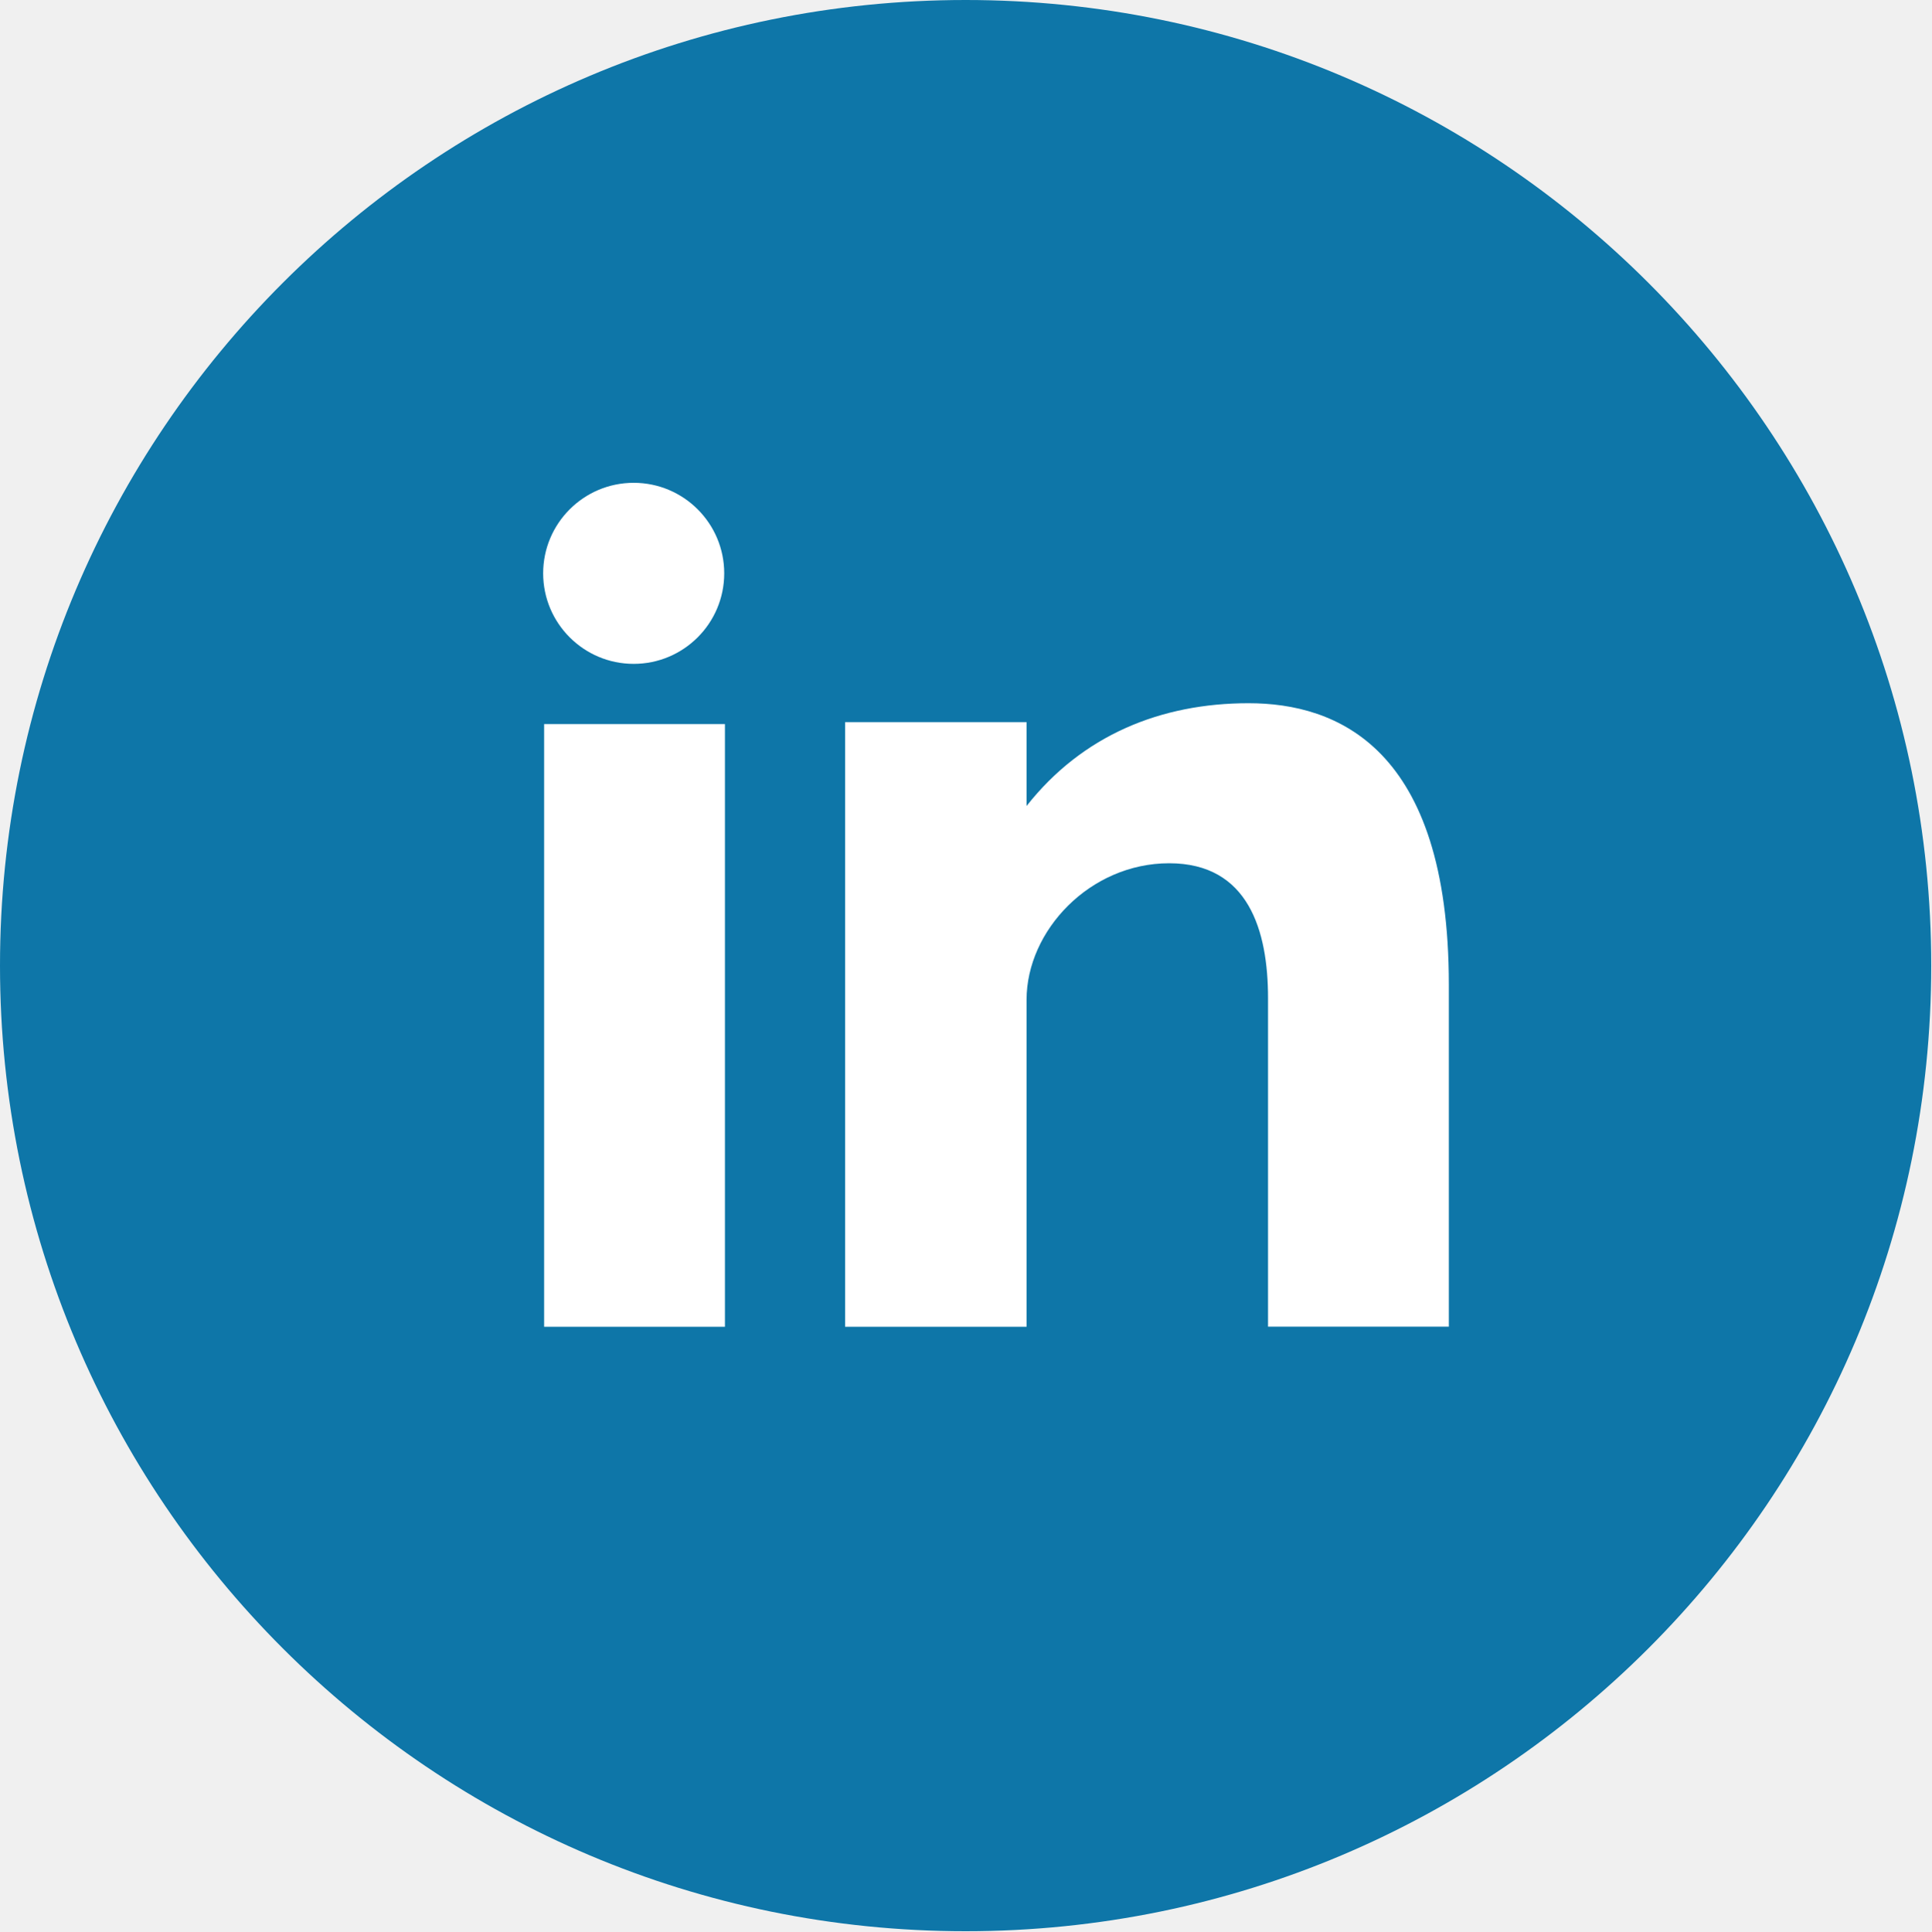
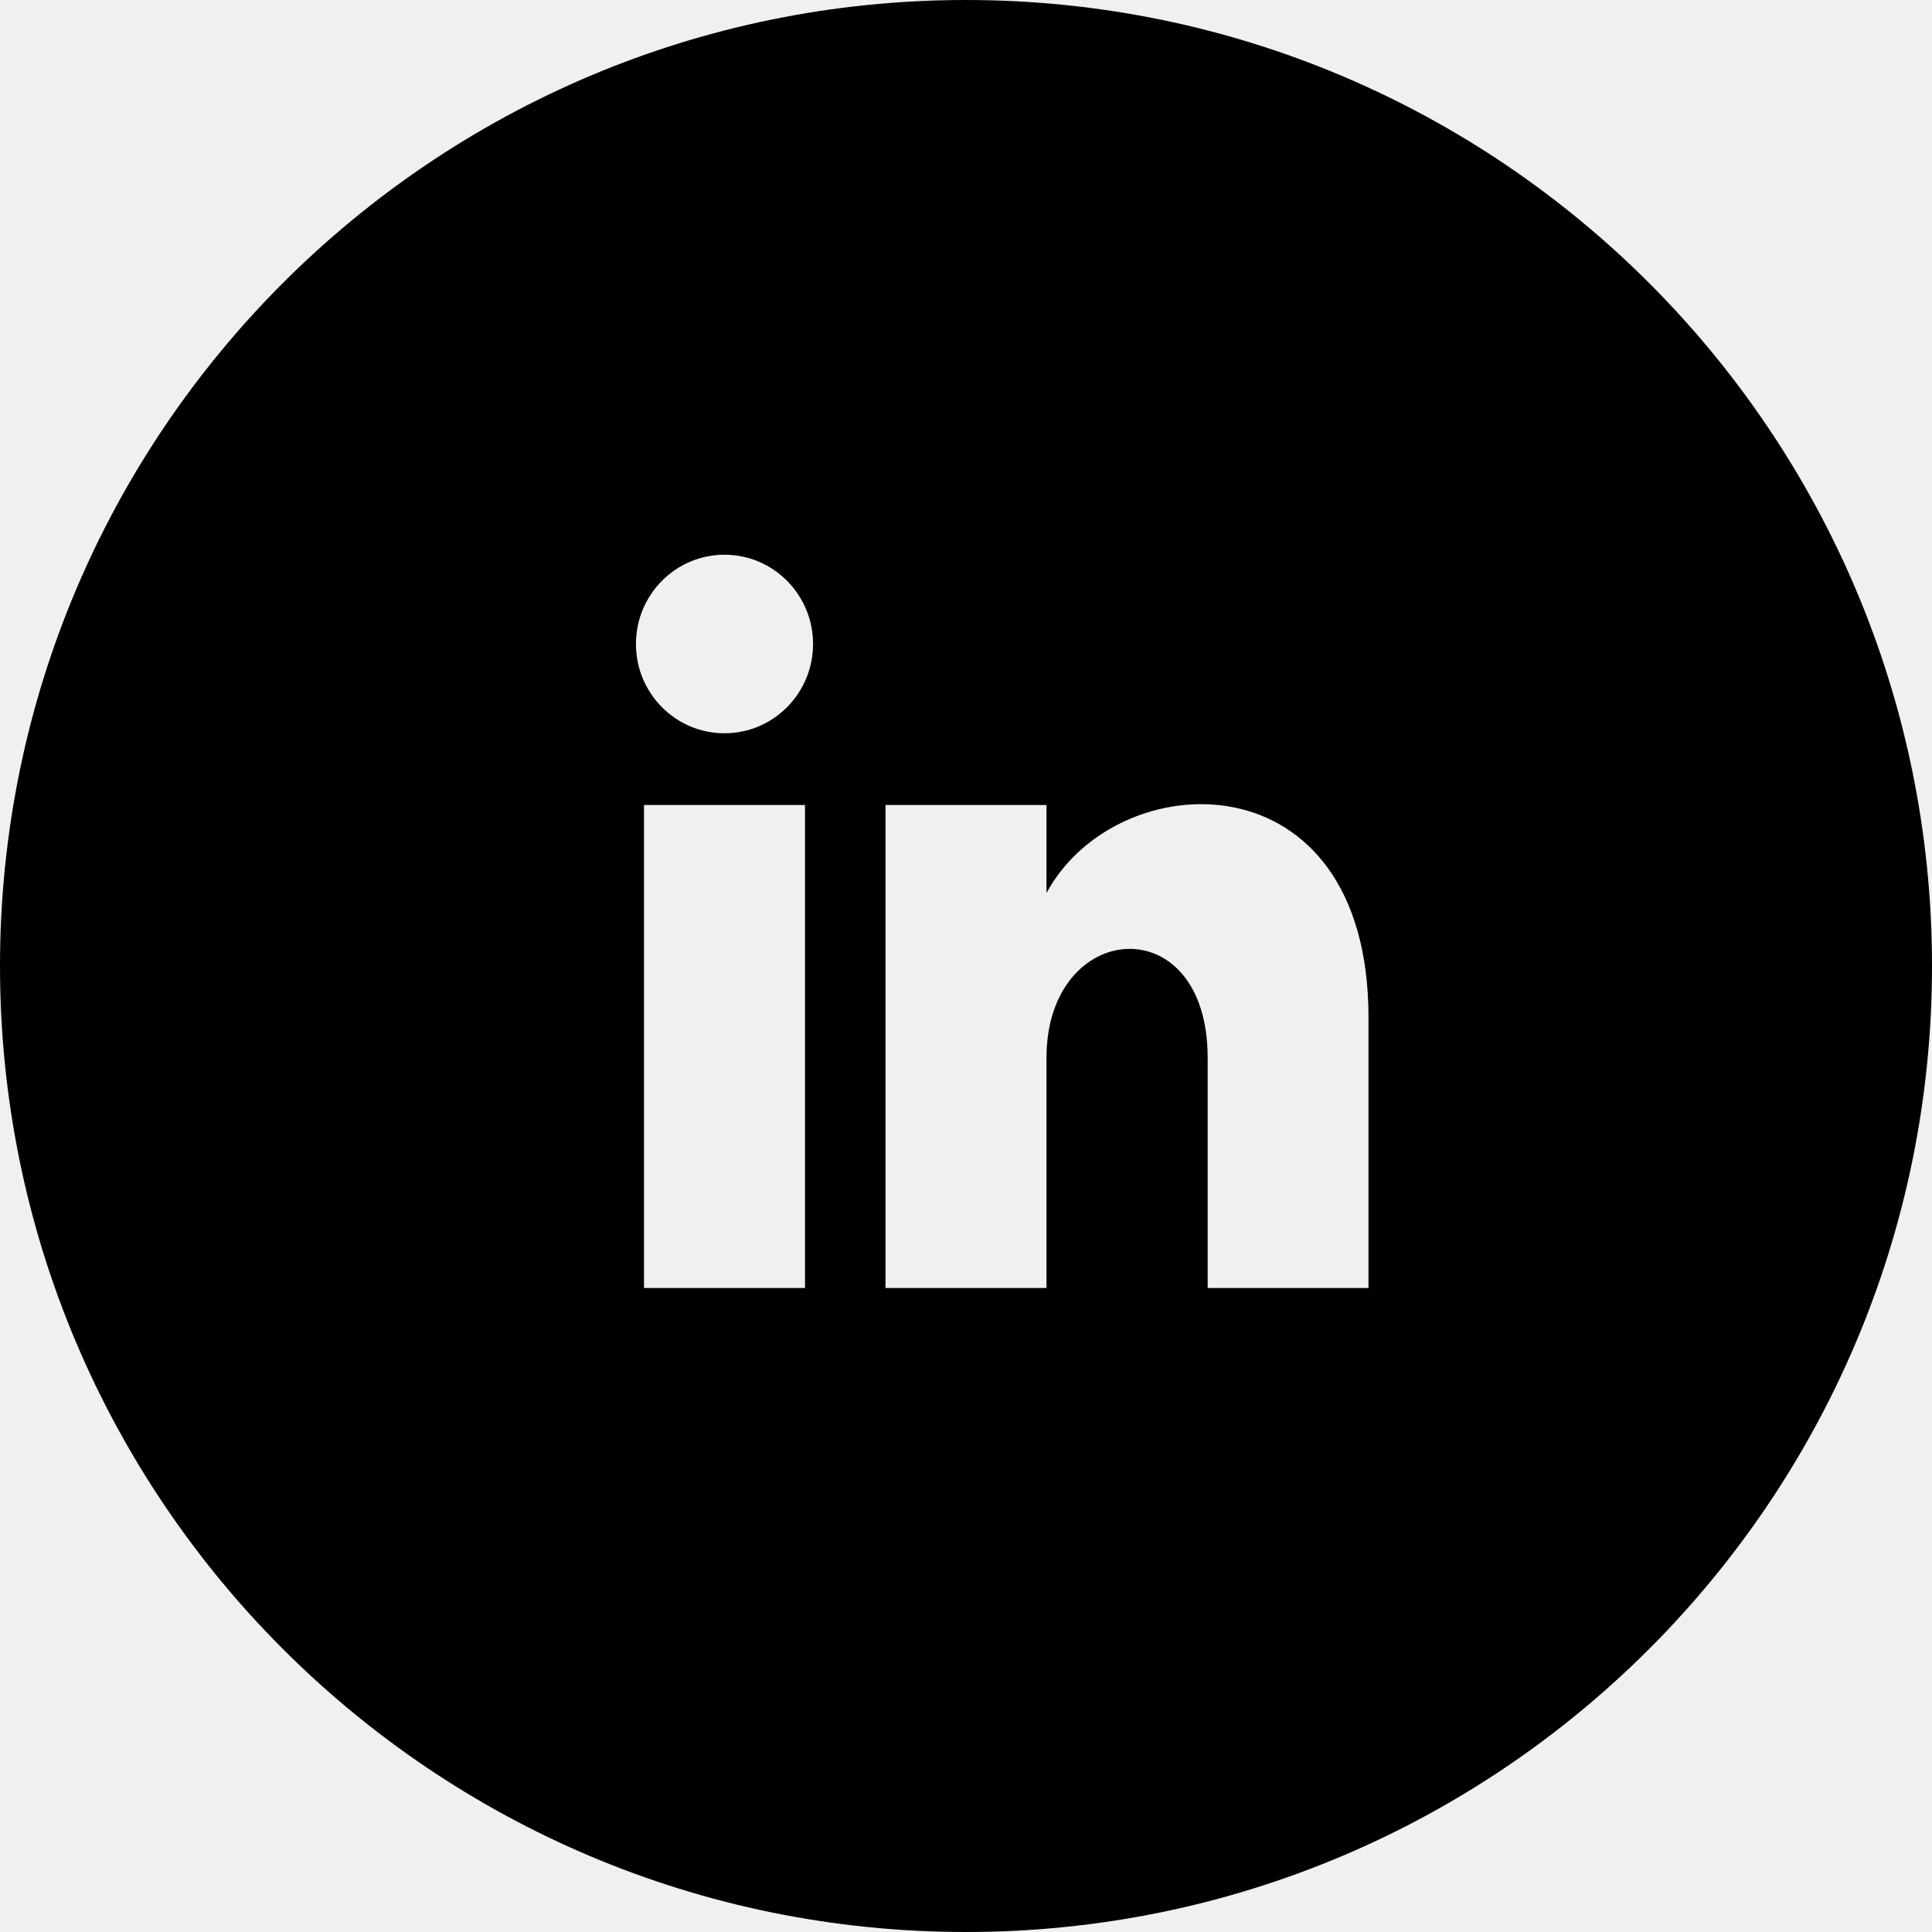
- <svg xmlns="http://www.w3.org/2000/svg" version="1.1" id="Layer_1" x="0px" y="0px" viewBox="0 0 291.319 291.319" style="enable-background:new 0 0 291.319 291.319;" xml:space="preserve">
-   <g>
-     <path style="fill:#0E76A8;" d="M145.659,0c80.45,0,145.66,65.219,145.66,145.66s-65.21,145.659-145.66,145.659S0,226.1,0,145.66   S65.21,0,145.659,0z" />
-     <path style="fill:#FFFFFF;" d="M82.079,200.136h27.275v-90.91H82.079V200.136z M188.338,106.077   c-13.237,0-25.081,4.834-33.483,15.504v-12.654H127.48v91.21h27.375v-49.324c0-10.424,9.55-20.593,21.512-20.593   s14.912,10.169,14.912,20.338v49.57h27.275v-51.6C218.553,112.686,201.584,106.077,188.338,106.077z M95.589,100.141   c7.538,0,13.656-6.118,13.656-13.656S103.127,72.83,95.589,72.83s-13.656,6.118-13.656,13.656S88.051,100.141,95.589,100.141z" />
-   </g>
-   <g>
- </g>
-   <g>
- </g>
-   <g>
- </g>
-   <g>
- </g>
-   <g>
- </g>
-   <g>
- </g>
-   <g>
- </g>
-   <g>
- </g>
-   <g>
- </g>
-   <g>
- </g>
-   <g>
- </g>
-   <g>
- </g>
-   <g>
- </g>
-   <g>
- </g>
-   <g>
- </g>
+ <svg xmlns="http://www.w3.org/2000/svg" width="24" height="24" viewBox="0 0 24 24">
+   <path d="M12 0c-6.627 0-12 5.373-12 12s5.373 12 12 12 12-5.373 12-12-5.373-12-12-12zm-2 16h-2v-6h2v6zm-1-6.891c-.607 0-1.1-.496-1.1-1.109 0-.612.492-1.109 1.1-1.109s1.1.497 1.1 1.109c0 .613-.493 1.109-1.1 1.109zm8 6.891h-1.998v-2.861c0-1.881-2.002-1.722-2.002 0v2.861h-2v-6h2v1.093c.872-1.616 4-1.736 4 1.548v3.359z" />
</svg>
